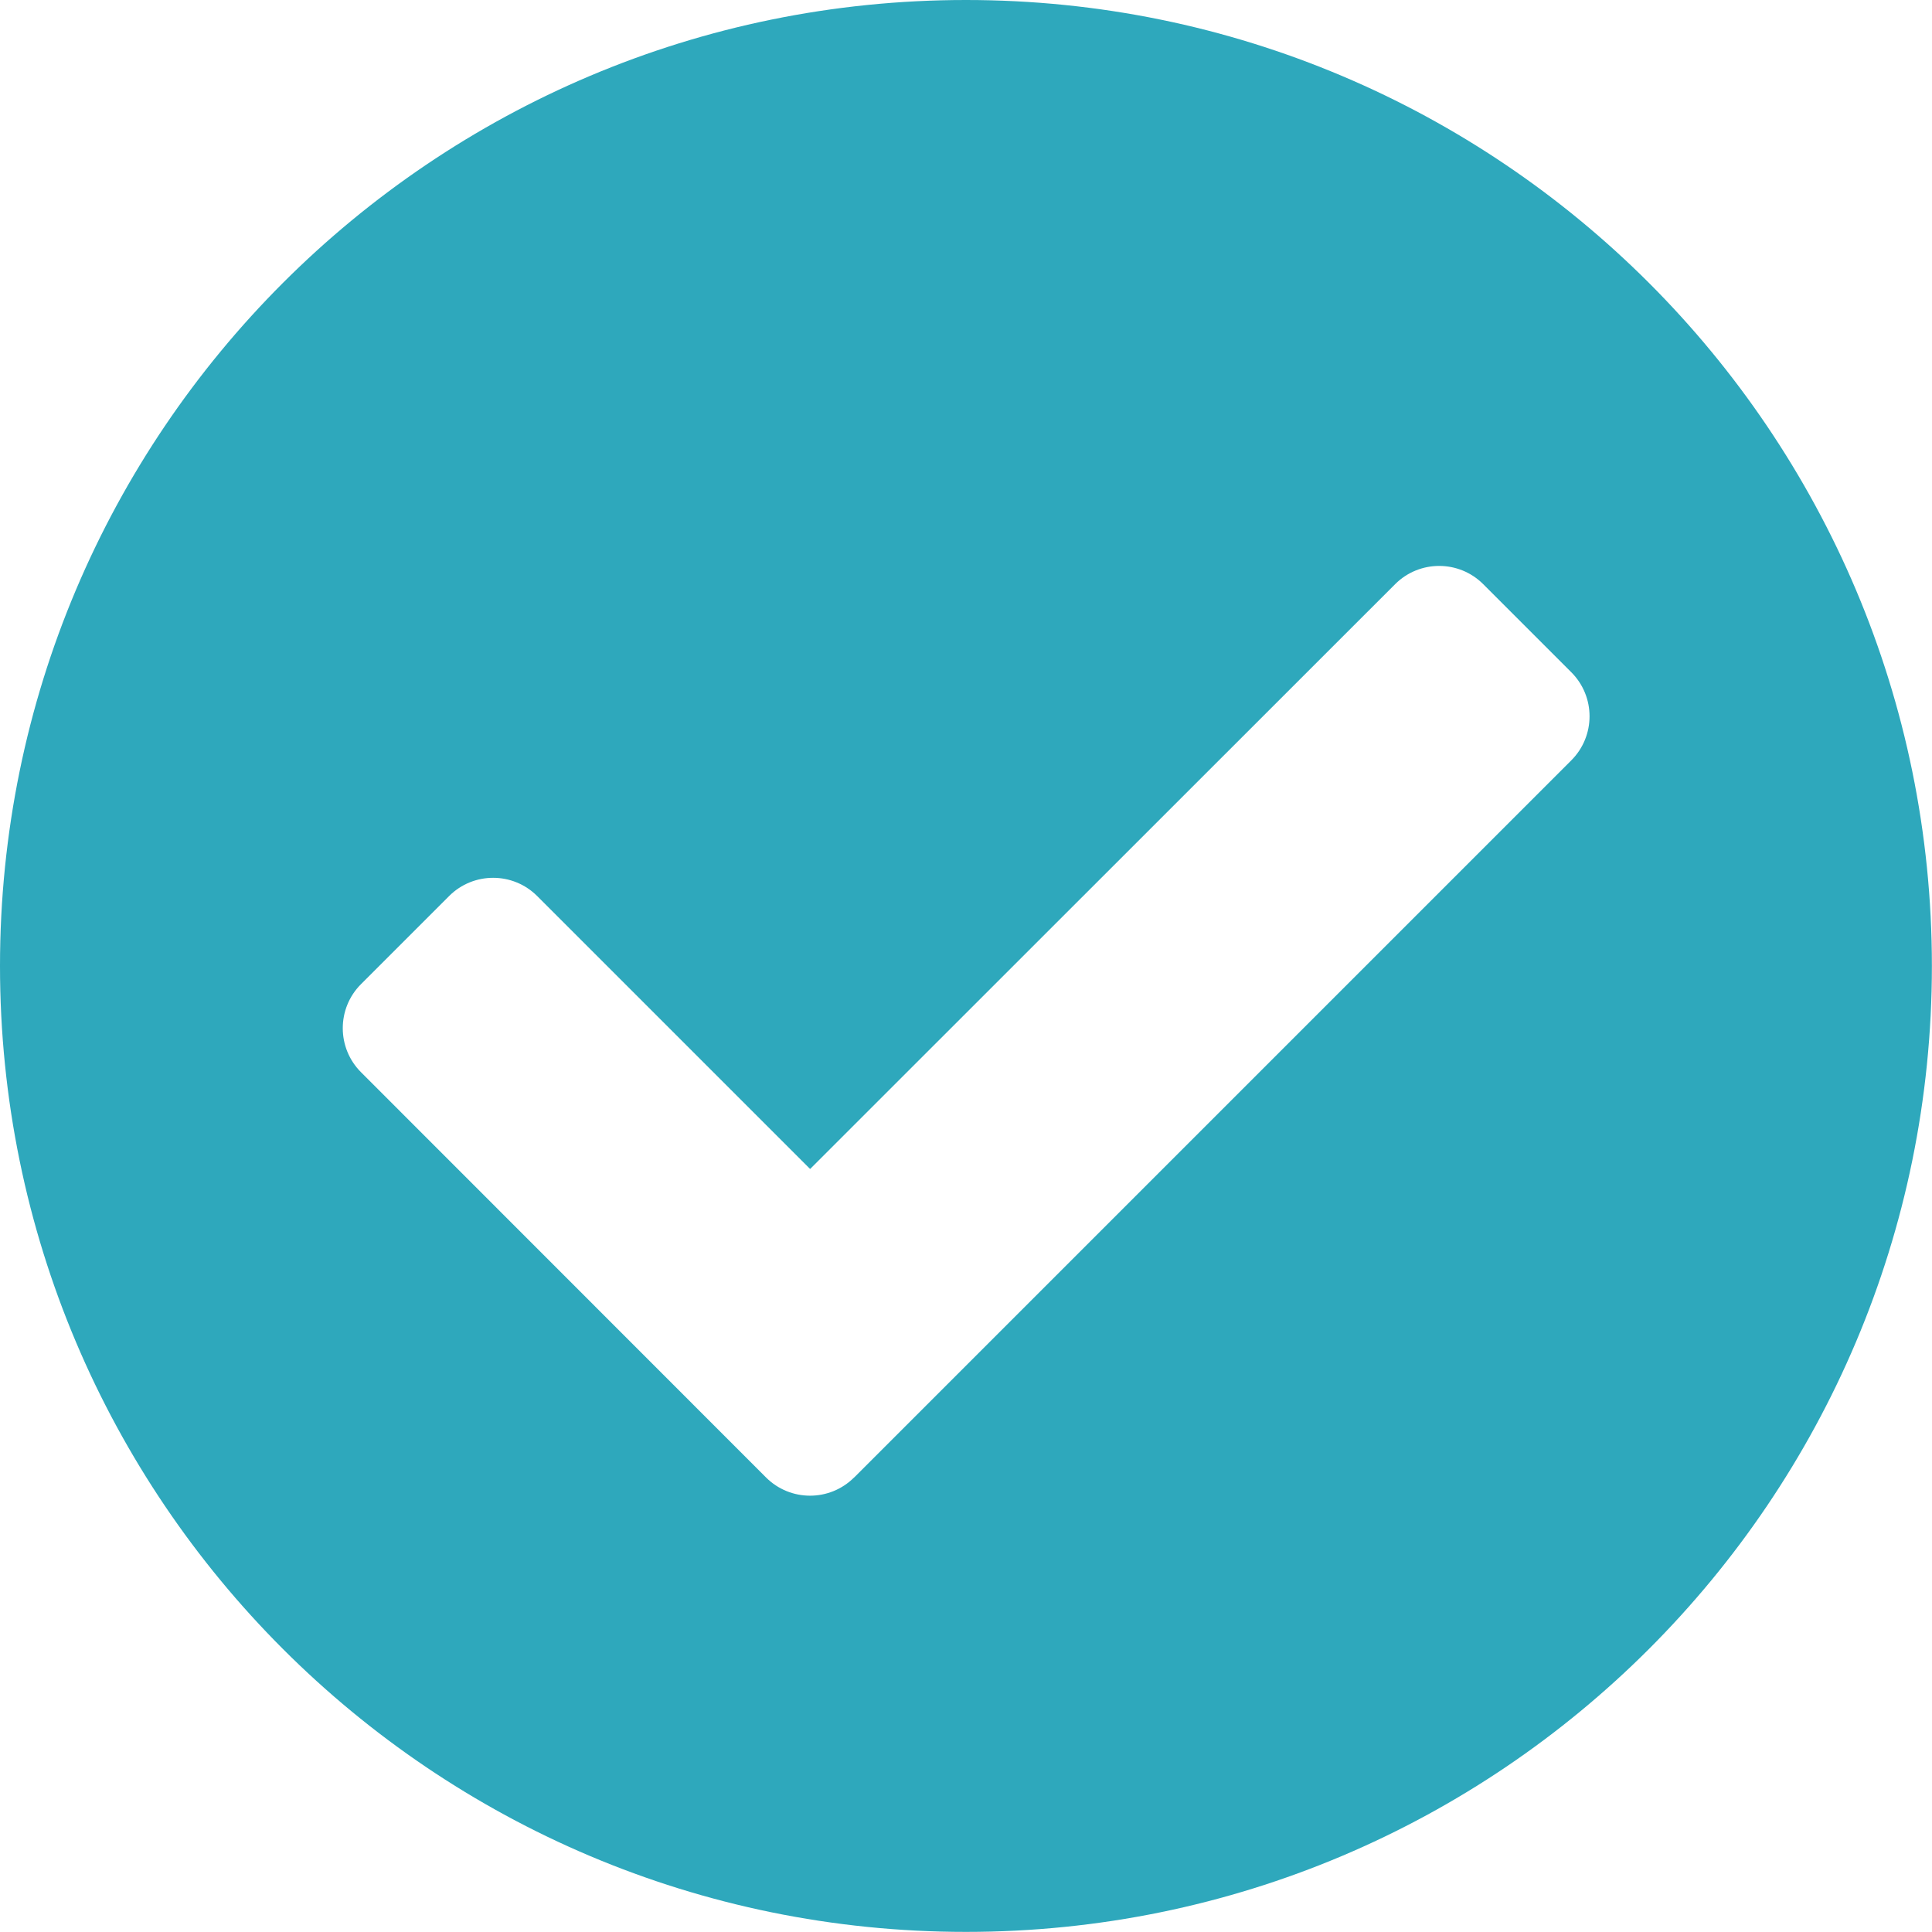
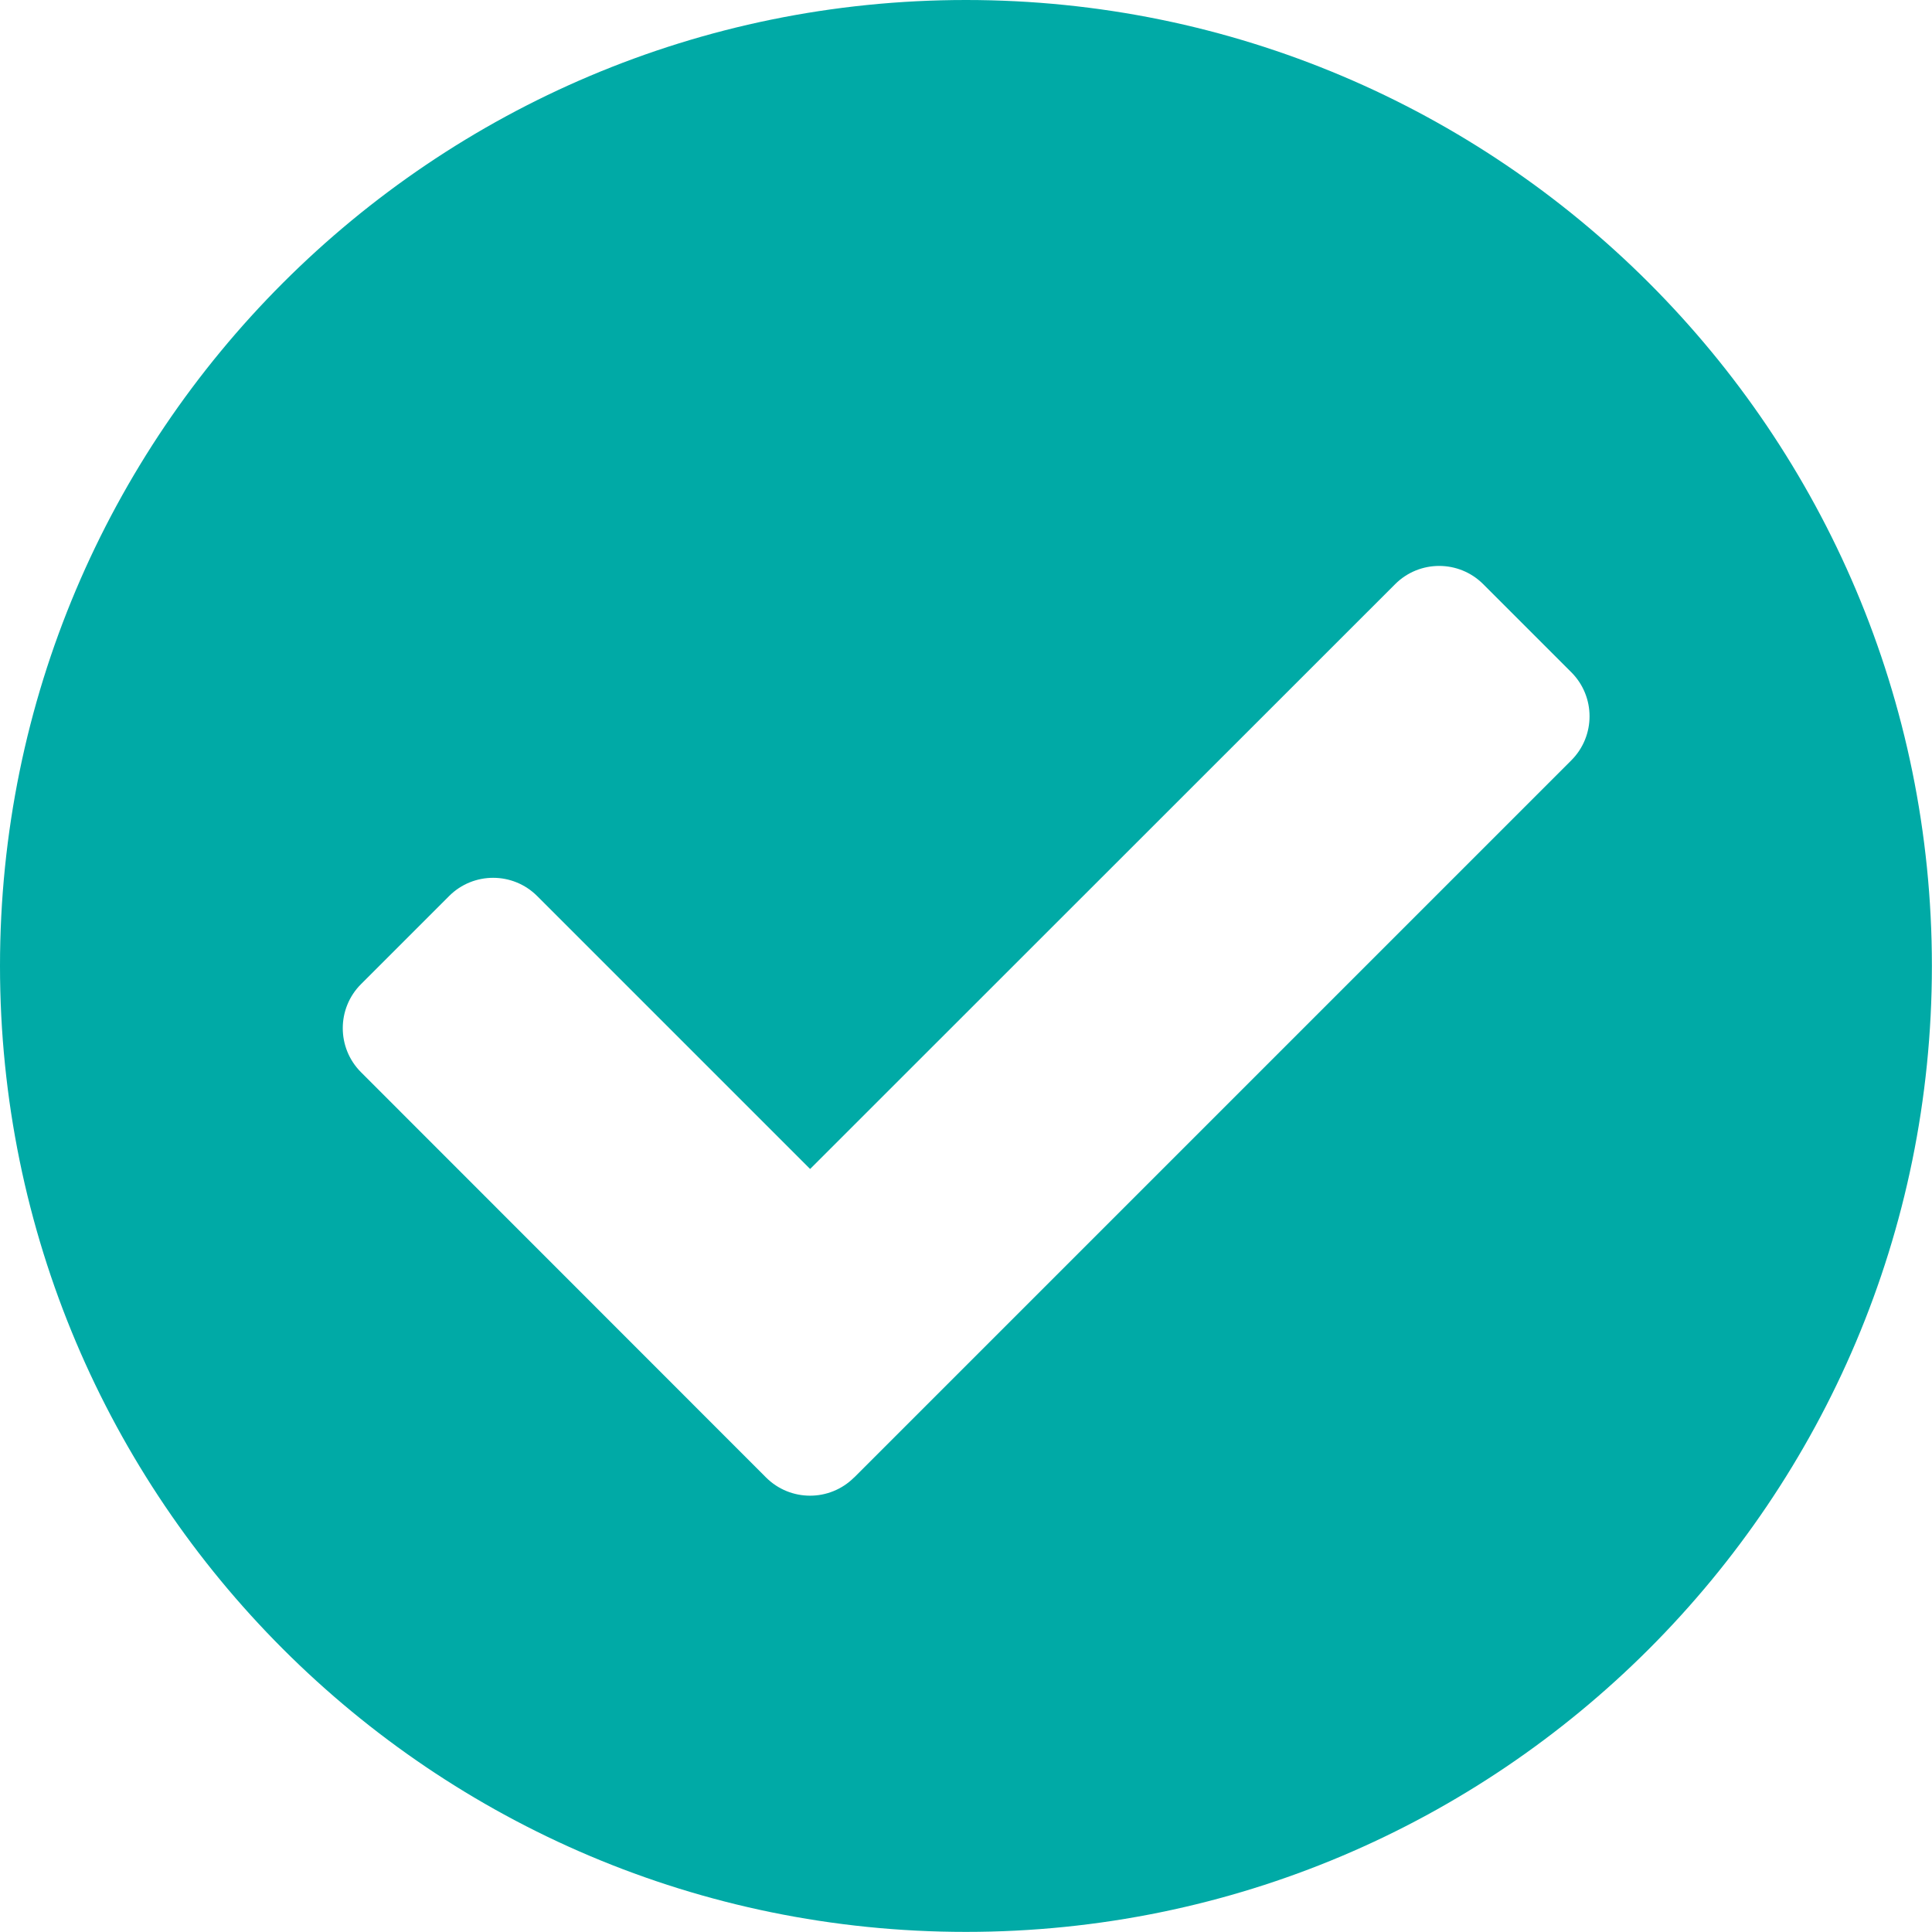
<svg xmlns="http://www.w3.org/2000/svg" width="18.051" height="18.051" viewBox="0 0 18.051 18.051">
-   <path id="Icon_awesome-check-circle" data-name="Icon awesome-check-circle" d="M18.613,9.588A9.025,9.025,0,1,1,9.588.563,9.025,9.025,0,0,1,18.613,9.588ZM8.544,14.367l6.7-6.7a.582.582,0,0,0,0-.823l-.823-.823a.582.582,0,0,0-.823,0L8.132,11.485l-2.55-2.55a.582.582,0,0,0-.823,0l-.823.823a.582.582,0,0,0,0,.823L7.72,14.367a.582.582,0,0,0,.823,0Z" transform="translate(-0.563 -0.563)" fill="#2ea8bc" />
+   <path id="Icon_awesome-check-circle" data-name="Icon awesome-check-circle" d="M18.613,9.588A9.025,9.025,0,1,1,9.588.563,9.025,9.025,0,0,1,18.613,9.588ZM8.544,14.367l6.7-6.7a.582.582,0,0,0,0-.823l-.823-.823a.582.582,0,0,0-.823,0L8.132,11.485l-2.55-2.55a.582.582,0,0,0-.823,0l-.823.823a.582.582,0,0,0,0,.823L7.72,14.367a.582.582,0,0,0,.823,0Z" transform="translate(-0.563 -0.563)" fill="#00AAA6" />
</svg>
